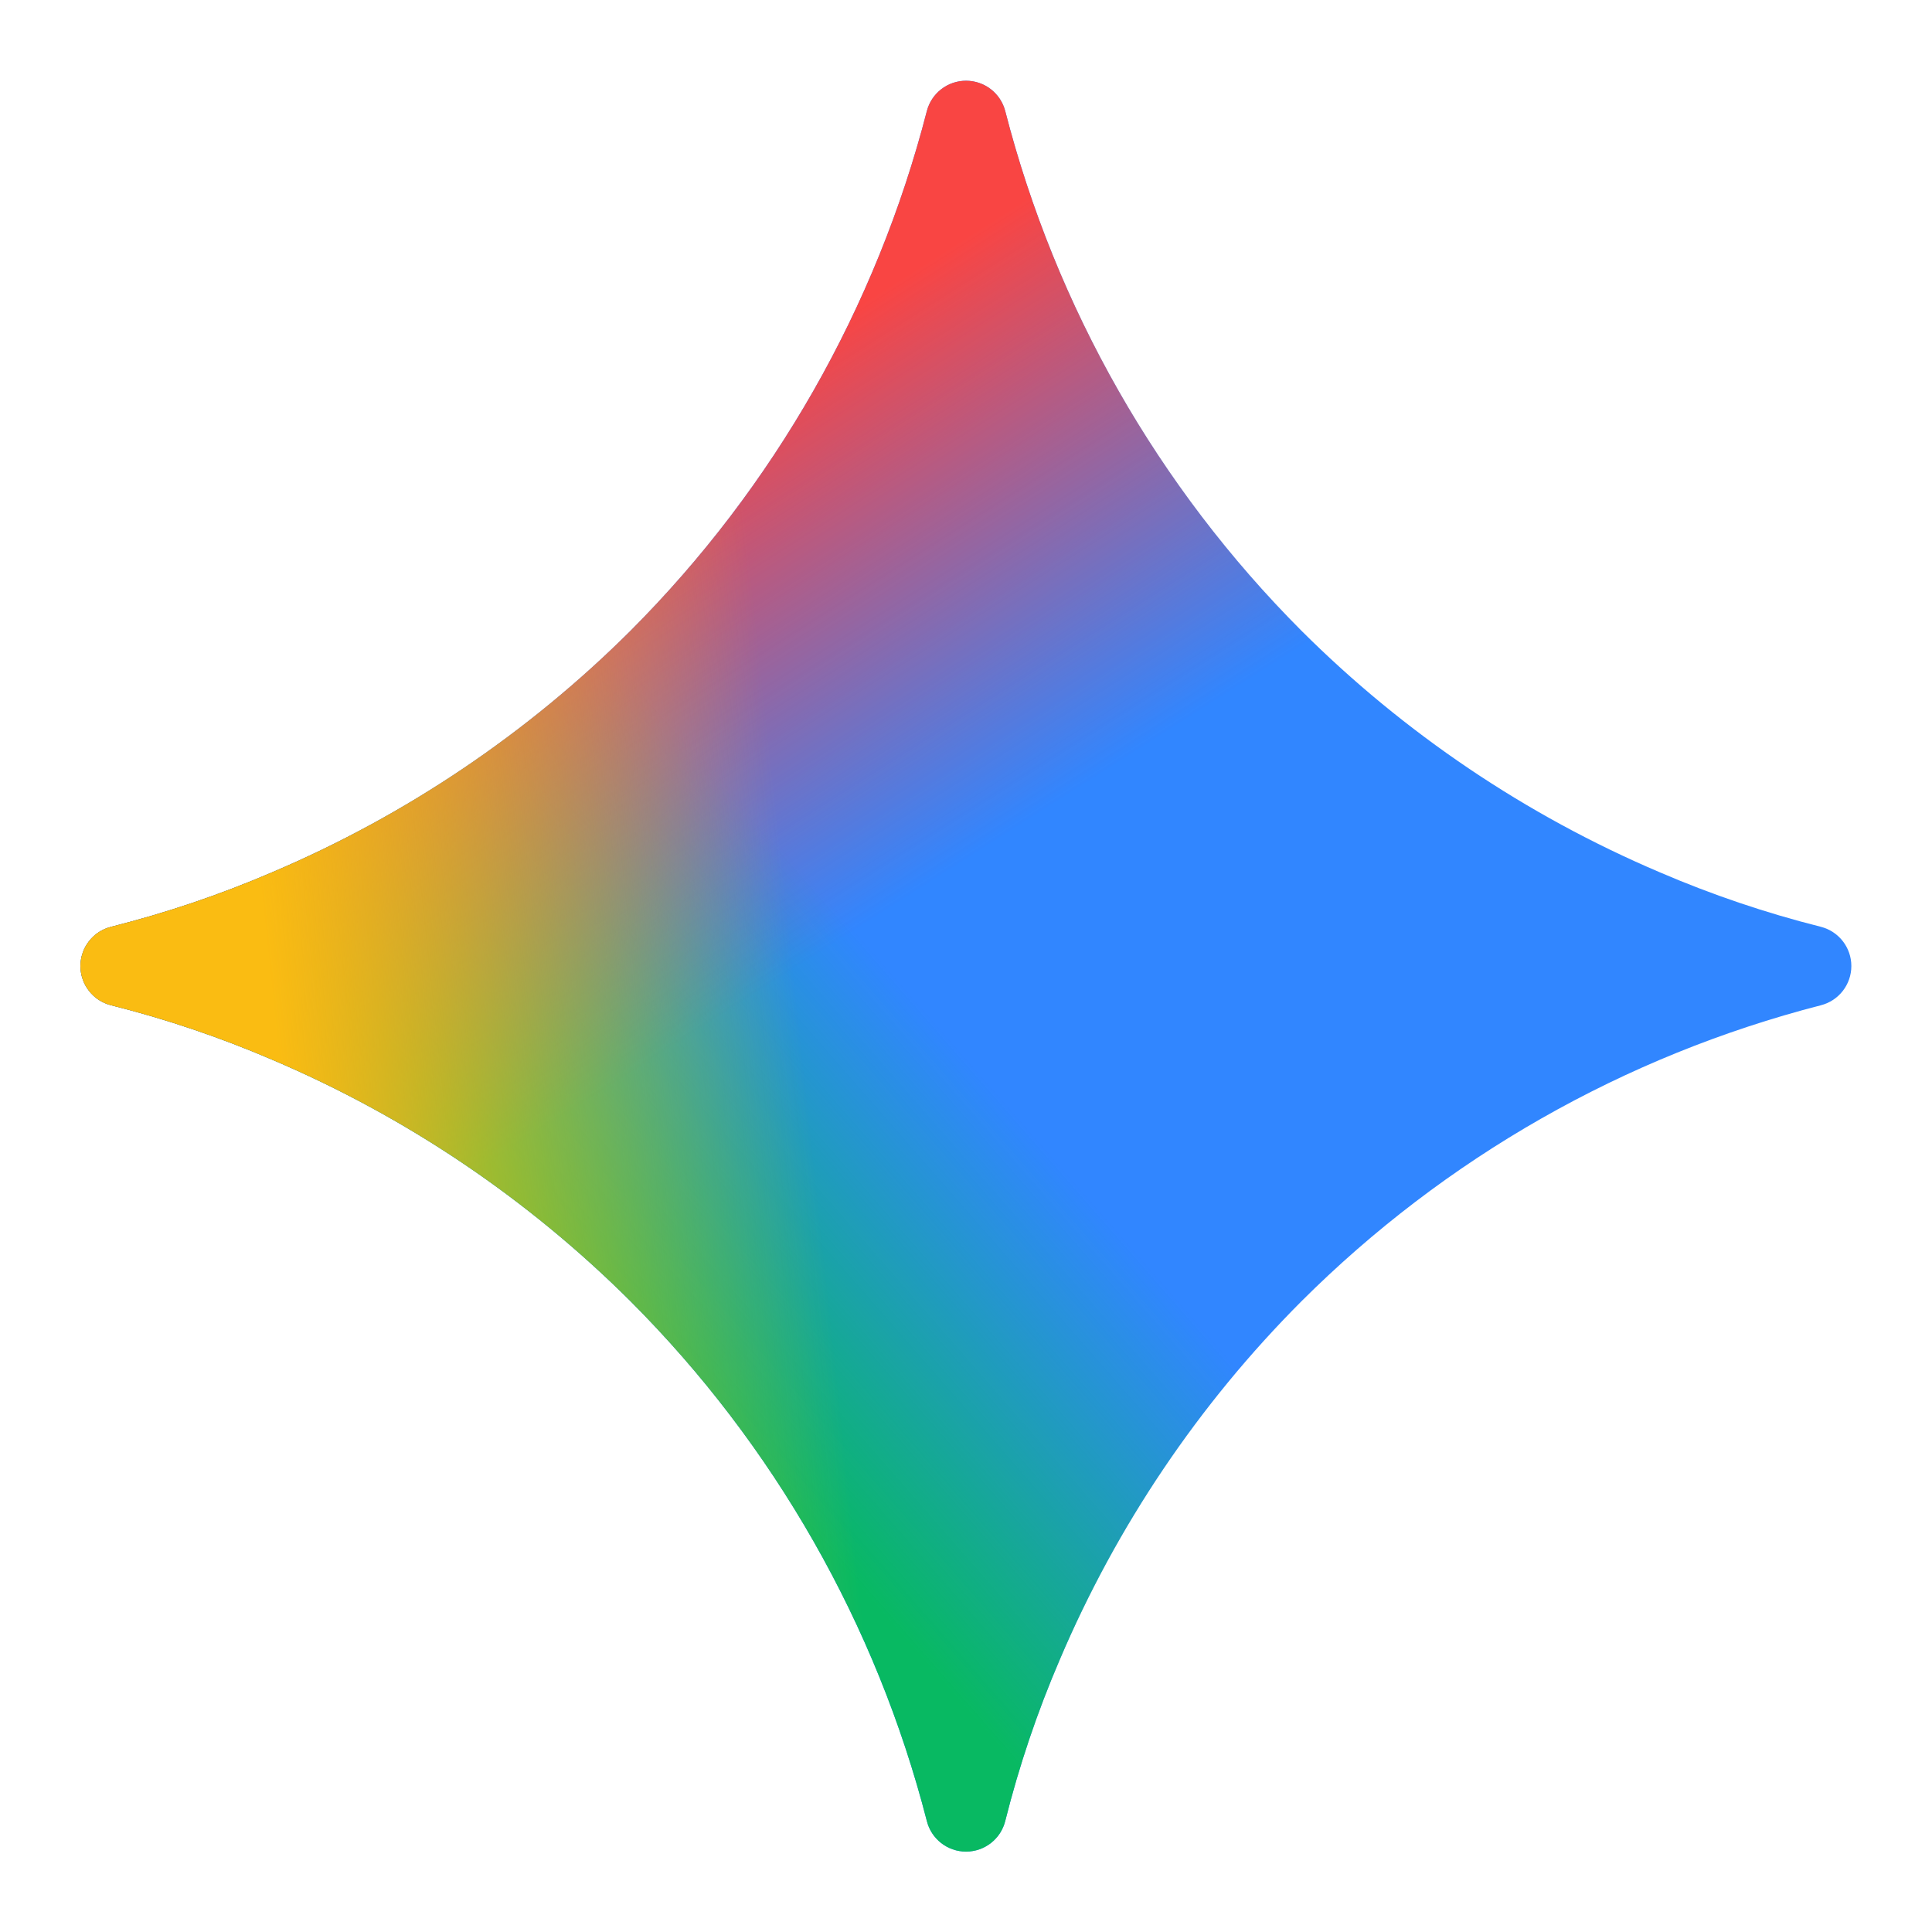
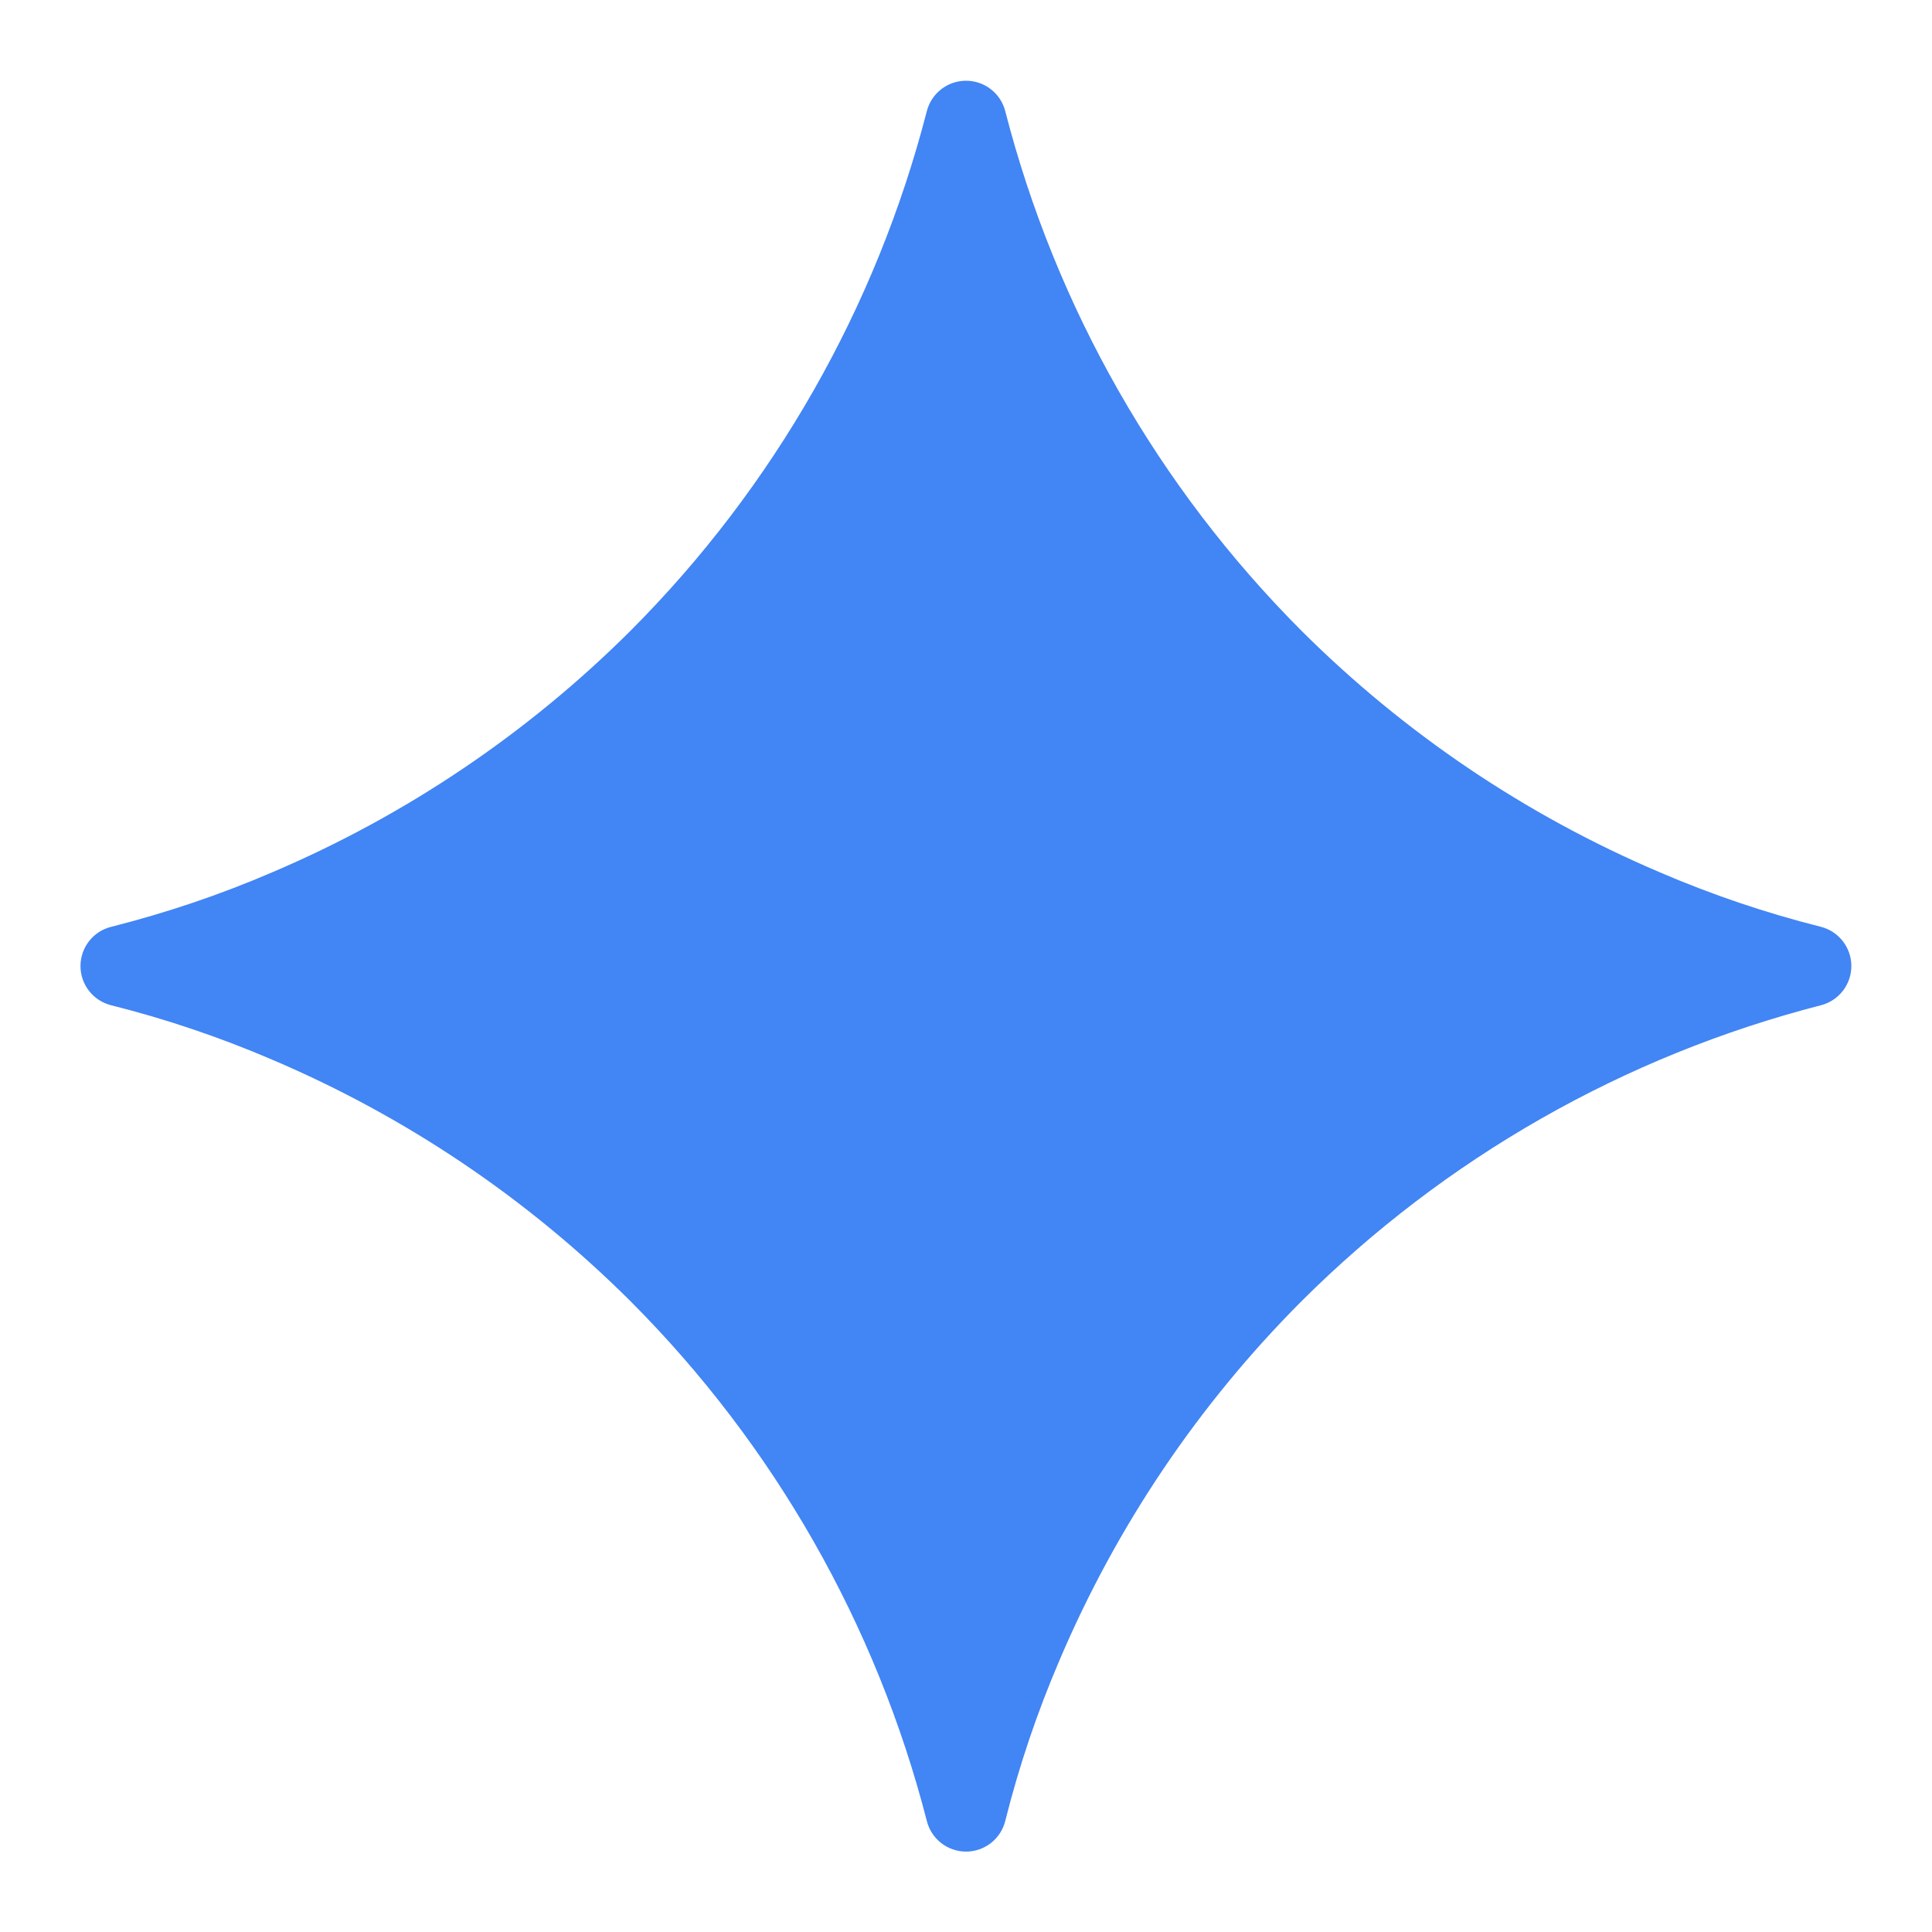
- <svg xmlns="http://www.w3.org/2000/svg" height="24" viewBox="0 0 24 24" width="24">
-   <path d="M20.616 10.835a14.147 14.147 0 01-4.45-3.001 14.111 14.111 0 01-3.678-6.452.503.503 0 00-.975 0 14.134 14.134 0 01-3.679 6.452 14.155 14.155 0 01-4.45 3.001c-.65.28-1.318.505-2.002.678a.502.502 0 000 .975c.684.172 1.35.397 2.002.677a14.147 14.147 0 014.45 3.001 14.112 14.112 0 013.679 6.453.502.502 0 00.975 0c.172-.685.397-1.351.677-2.003a14.145 14.145 0 013.001-4.45 14.113 14.113 0 016.453-3.678.503.503 0 000-.975 13.245 13.245 0 01-2.003-.678z" fill="#3186FF" />
-   <path d="M20.616 10.835a14.147 14.147 0 01-4.45-3.001 14.111 14.111 0 01-3.678-6.452.503.503 0 00-.975 0 14.134 14.134 0 01-3.679 6.452 14.155 14.155 0 01-4.45 3.001c-.65.28-1.318.505-2.002.678a.502.502 0 000 .975c.684.172 1.35.397 2.002.677a14.147 14.147 0 014.45 3.001 14.112 14.112 0 013.679 6.453.502.502 0 00.975 0c.172-.685.397-1.351.677-2.003a14.145 14.145 0 013.001-4.45 14.113 14.113 0 016.453-3.678.503.503 0 000-.975 13.245 13.245 0 01-2.003-.678z" fill="url(#lobe-icons-gemini-0-_R_0_)" />
-   <path d="M20.616 10.835a14.147 14.147 0 01-4.45-3.001 14.111 14.111 0 01-3.678-6.452.503.503 0 00-.975 0 14.134 14.134 0 01-3.679 6.452 14.155 14.155 0 01-4.45 3.001c-.65.28-1.318.505-2.002.678a.502.502 0 000 .975c.684.172 1.35.397 2.002.677a14.147 14.147 0 014.45 3.001 14.112 14.112 0 013.679 6.453.502.502 0 00.975 0c.172-.685.397-1.351.677-2.003a14.145 14.145 0 013.001-4.45 14.113 14.113 0 016.453-3.678.503.503 0 000-.975 13.245 13.245 0 01-2.003-.678z" fill="url(#lobe-icons-gemini-1-_R_0_)" />
-   <path d="M20.616 10.835a14.147 14.147 0 01-4.45-3.001 14.111 14.111 0 01-3.678-6.452.503.503 0 00-.975 0 14.134 14.134 0 01-3.679 6.452 14.155 14.155 0 01-4.45 3.001c-.65.28-1.318.505-2.002.678a.502.502 0 000 .975c.684.172 1.35.397 2.002.677a14.147 14.147 0 014.45 3.001 14.112 14.112 0 013.679 6.453.502.502 0 00.975 0c.172-.685.397-1.351.677-2.003a14.145 14.145 0 013.001-4.45 14.113 14.113 0 016.453-3.678.503.503 0 000-.975 13.245 13.245 0 01-2.003-.678z" fill="url(#lobe-icons-gemini-2-_R_0_)" />
-   <defs>
-     <linearGradient gradientUnits="userSpaceOnUse" id="lobe-icons-gemini-0-_R_0_" x1="7" x2="11" y1="15.5" y2="12">
-       <stop stop-color="#08B962" />
-       <stop offset="1" stop-color="#08B962" stop-opacity="0" />
-     </linearGradient>
-     <linearGradient gradientUnits="userSpaceOnUse" id="lobe-icons-gemini-1-_R_0_" x1="8" x2="11.5" y1="5.5" y2="11">
-       <stop stop-color="#F94543" />
-       <stop offset="1" stop-color="#F94543" stop-opacity="0" />
-     </linearGradient>
-     <linearGradient gradientUnits="userSpaceOnUse" id="lobe-icons-gemini-2-_R_0_" x1="3.5" x2="17.5" y1="13.5" y2="12">
-       <stop stop-color="#FABC12" />
-       <stop offset=".46" stop-color="#FABC12" stop-opacity="0" />
-     </linearGradient>
-   </defs>
+ <svg xmlns="http://www.w3.org/2000/svg" width="24" height="24" viewBox="0 0 24 24">
+   <path d="M20.616 10.835a14.147 14.147 0 01-4.45-3.001 14.111 14.111 0 01-3.678-6.452.503.503 0 00-.975 0 14.134 14.134 0 01-3.679 6.452 14.155 14.155 0 01-4.45 3.001c-.65.28-1.318.505-2.002.678a.502.502 0 000 .975c.684.172 1.35.397 2.002.677a14.147 14.147 0 014.45 3.001 14.112 14.112 0 013.679 6.453.502.502 0 00.975 0c.172-.685.397-1.351.677-2.003a14.145 14.145 0 013.001-4.45 14.113 14.113 0 016.453-3.678.503.503 0 000-.975 13.245 13.245 0 01-2.003-.678z" fill="#4285F4" />
</svg>
